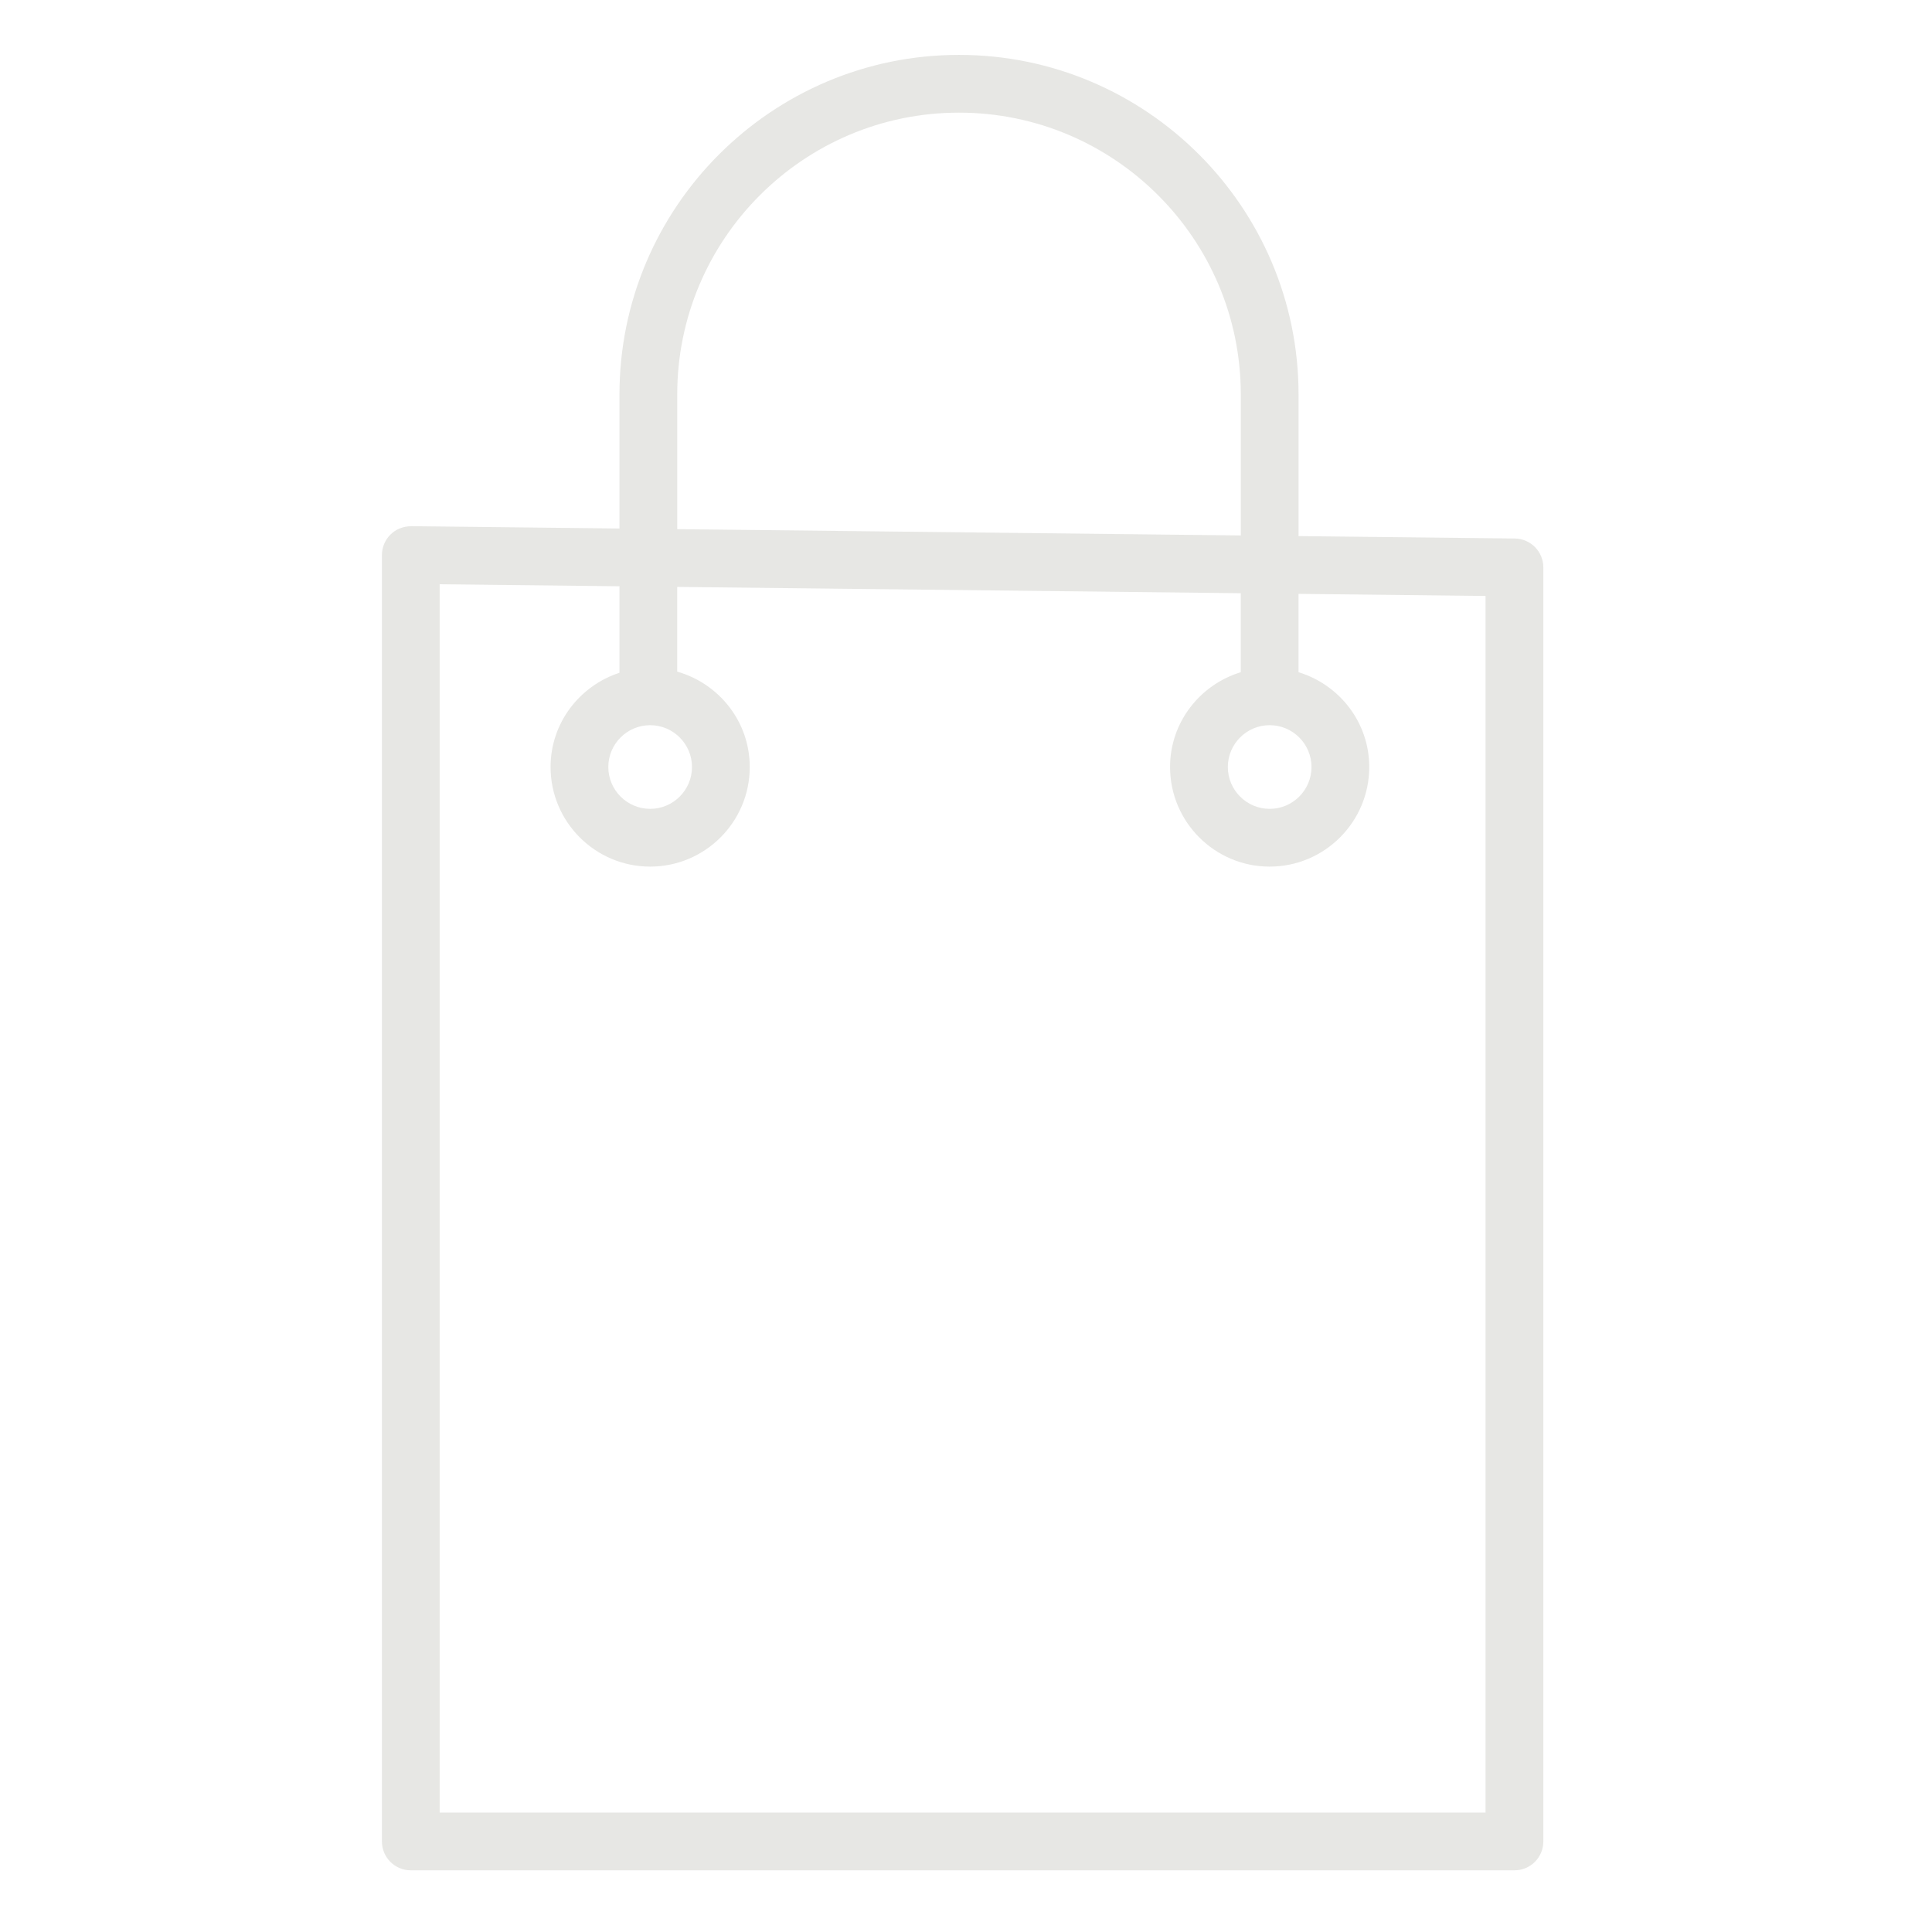
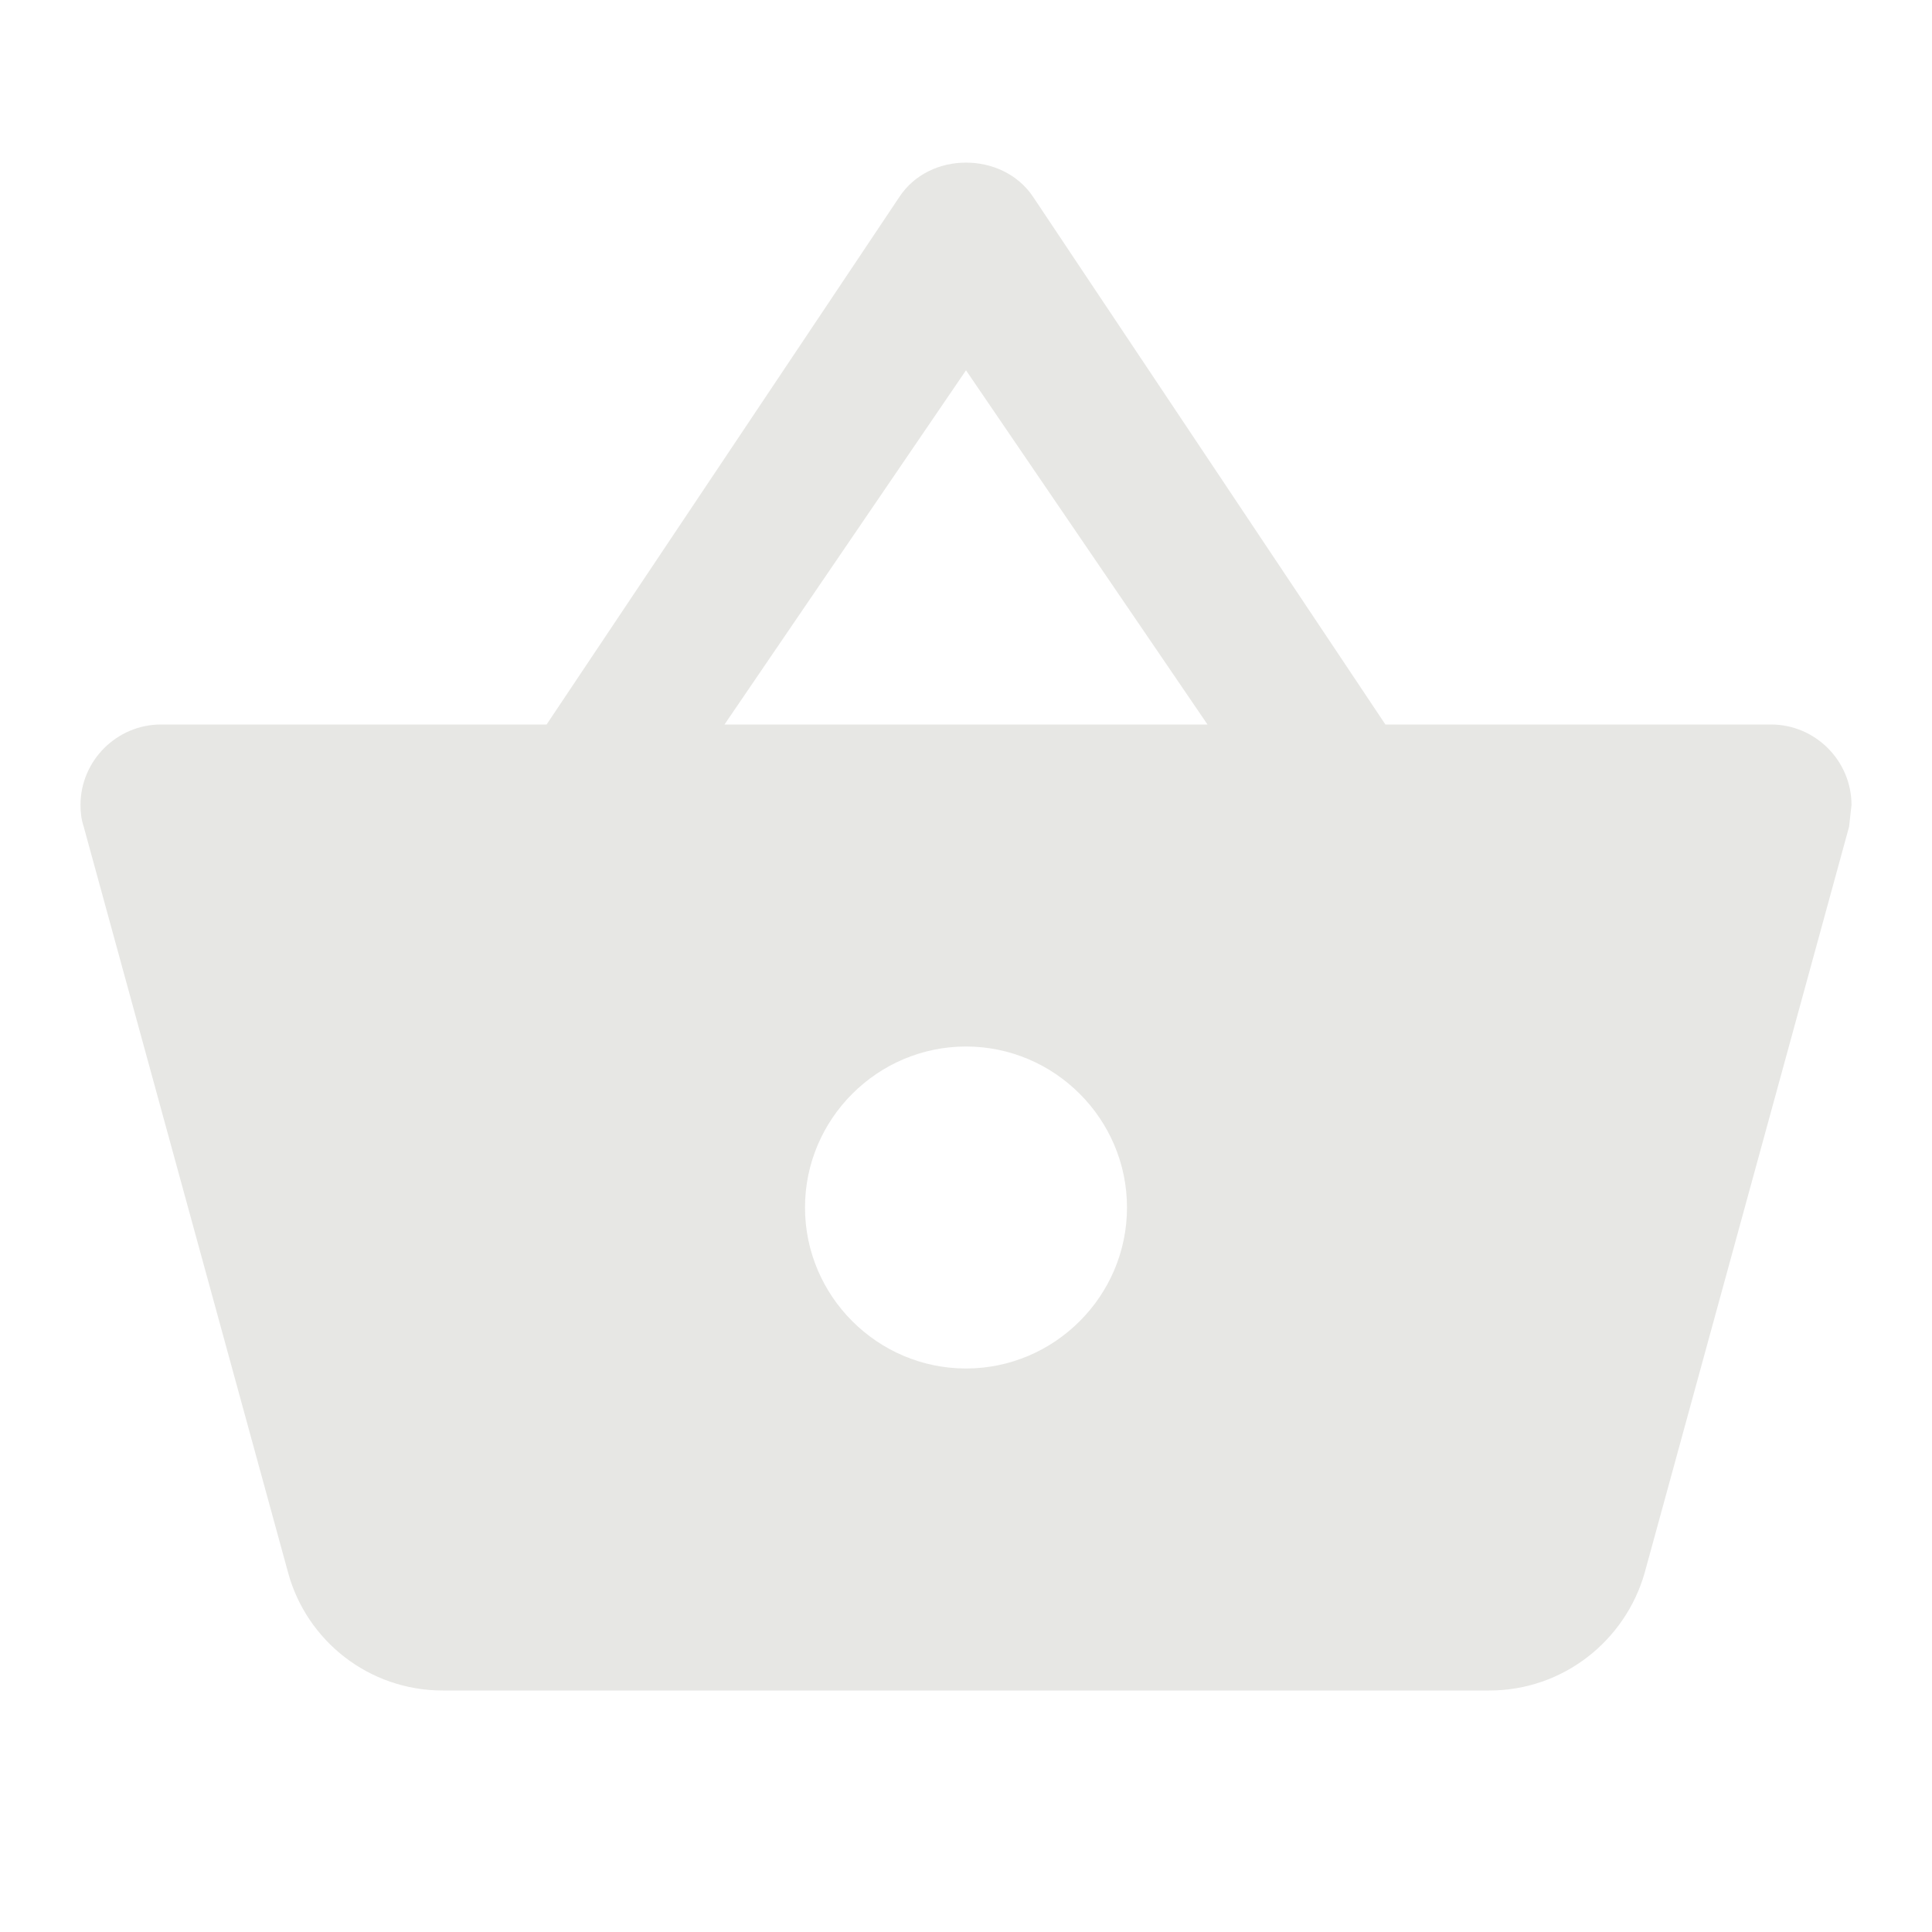
- <svg xmlns="http://www.w3.org/2000/svg" version="1.1" id="Layer_1" x="0px" y="0px" viewBox="0 0 100.353 100.353" style="fill:hsl(60, 4%, 90%); enable-background:new 0 0 100.353 100.353;" xml:space="preserve">
-   <path d="M78.68,27.971l-11.23-0.125v-7.359c0-9.725-7.913-17.636-17.638-17.636c-9.724,0-17.635,7.912-17.635,17.636v6.965  l-10.823-0.121c-0.41,0.009-0.787,0.152-1.071,0.434c-0.285,0.282-0.445,0.666-0.445,1.066v66.818c0,0.829,0.671,1.5,1.5,1.5h57.327  c0.829,0,1.5-0.671,1.5-1.5V29.472C80.164,28.65,79.502,27.981,78.68,27.971z M35.177,20.487c0-8.07,6.565-14.636,14.635-14.636  c8.071,0,14.638,6.566,14.638,14.636v7.325l-29.273-0.327V20.487z M77.164,94.149H22.837V30.348l9.34,0.104v4.493  c-2.069,0.677-3.579,2.603-3.579,4.896c0,2.853,2.321,5.173,5.173,5.173s5.173-2.321,5.173-5.173c0-2.362-1.601-4.338-3.768-4.955  v-4.4l29.273,0.327v4.103c-2.118,0.648-3.673,2.598-3.673,4.925c0,2.853,2.321,5.173,5.173,5.173s5.173-2.321,5.173-5.173  c0-2.327-1.555-4.278-3.673-4.925v-4.069l9.714,0.109v63.193H77.164z M33.771,37.668c1.198,0,2.173,0.975,2.173,2.173  s-0.975,2.173-2.173,2.173s-2.173-0.975-2.173-2.173S32.573,37.668,33.771,37.668z M65.95,37.668c1.198,0,2.173,0.975,2.173,2.173  s-0.975,2.173-2.173,2.173s-2.173-0.975-2.173-2.173S64.752,37.668,65.95,37.668z" />
+ <svg xmlns="http://www.w3.org/2000/svg" style="fill:hsl(60, 4%, 90%);" height="24" viewBox="0 0 24 24" width="24">
+   <path d="M0 0h24v24H0z" fill="none" />
+   <path d="M17.21 9l-4.38-6.56c-.19-.28-.51-.42-.83-.42-.32 0-.64.14-.83.43L6.79 9H2c-.55 0-1 .45-1 1 0 .09.01.18.04.27l2.54 9.27c.23.84 1 1.46 1.92 1.46h13c.92 0 1.69-.62 1.93-1.46l2.54-9.27L23 10c0-.55-.45-1-1-1h-4.79zM9 9l3-4.4L15 9H9zm3 8c-1.1 0-2-.9-2-2s.9-2 2-2 2 .9 2 2-.9 2-2 2z" />
</svg>
